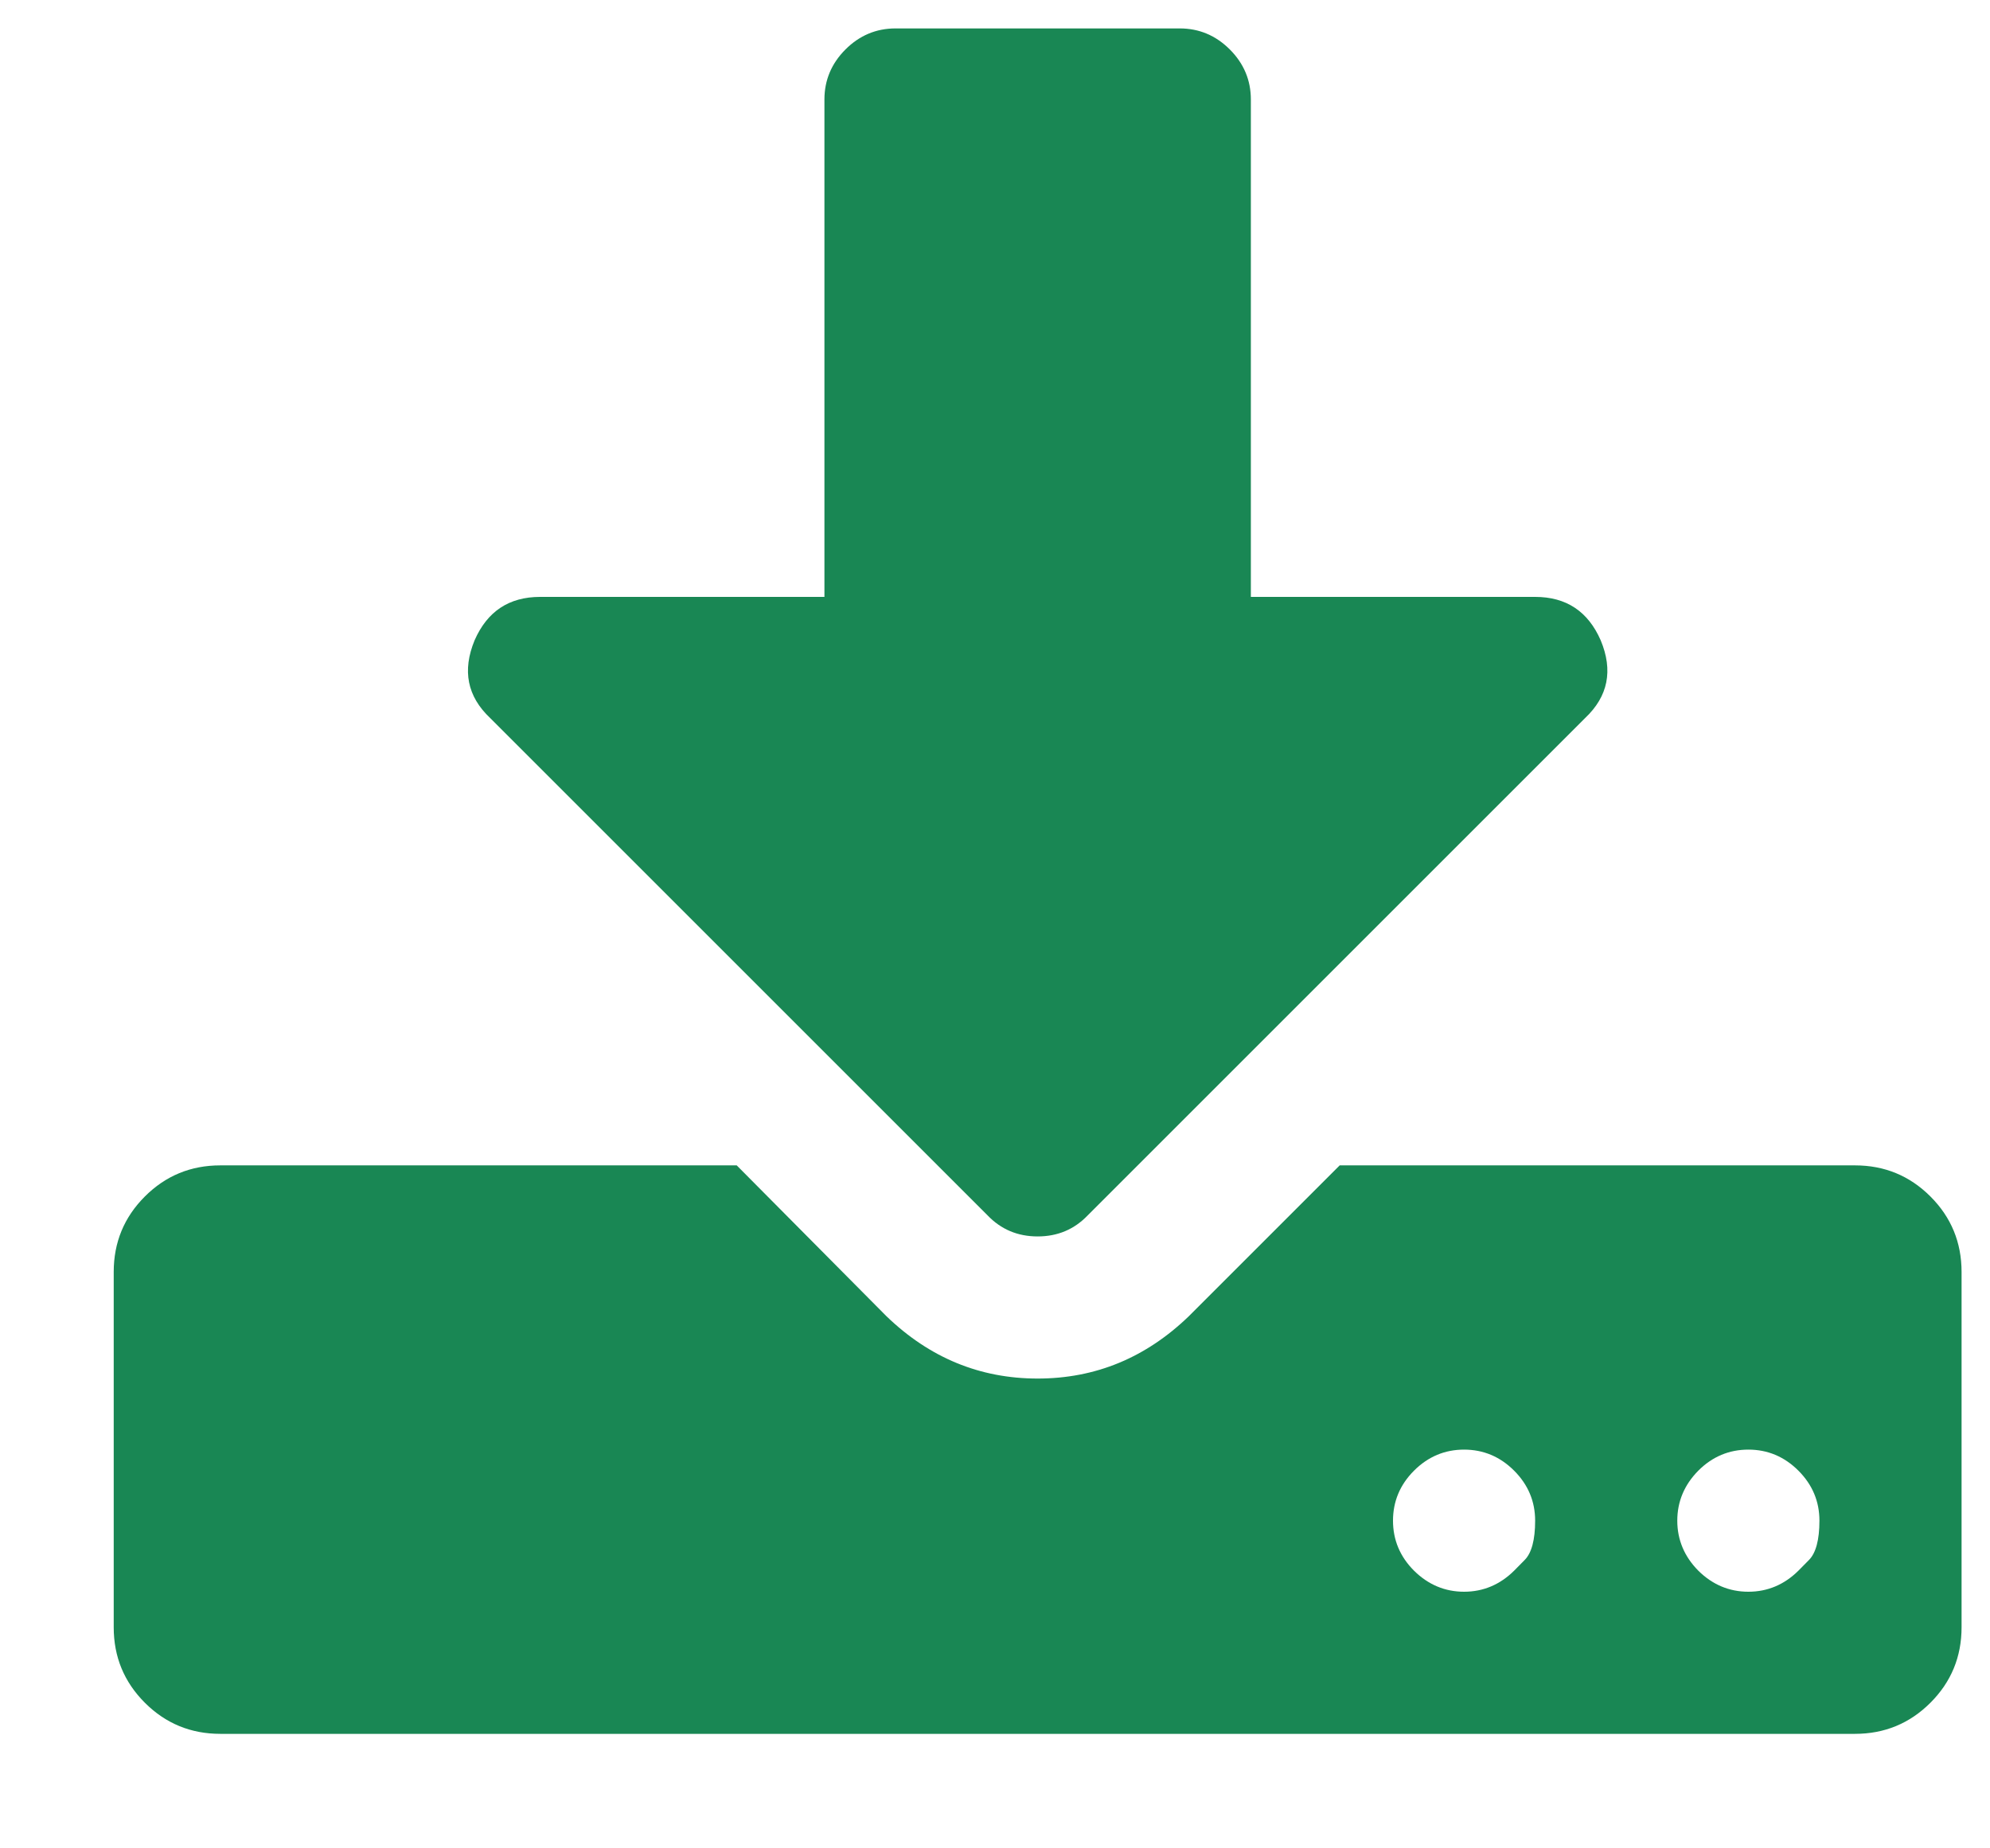
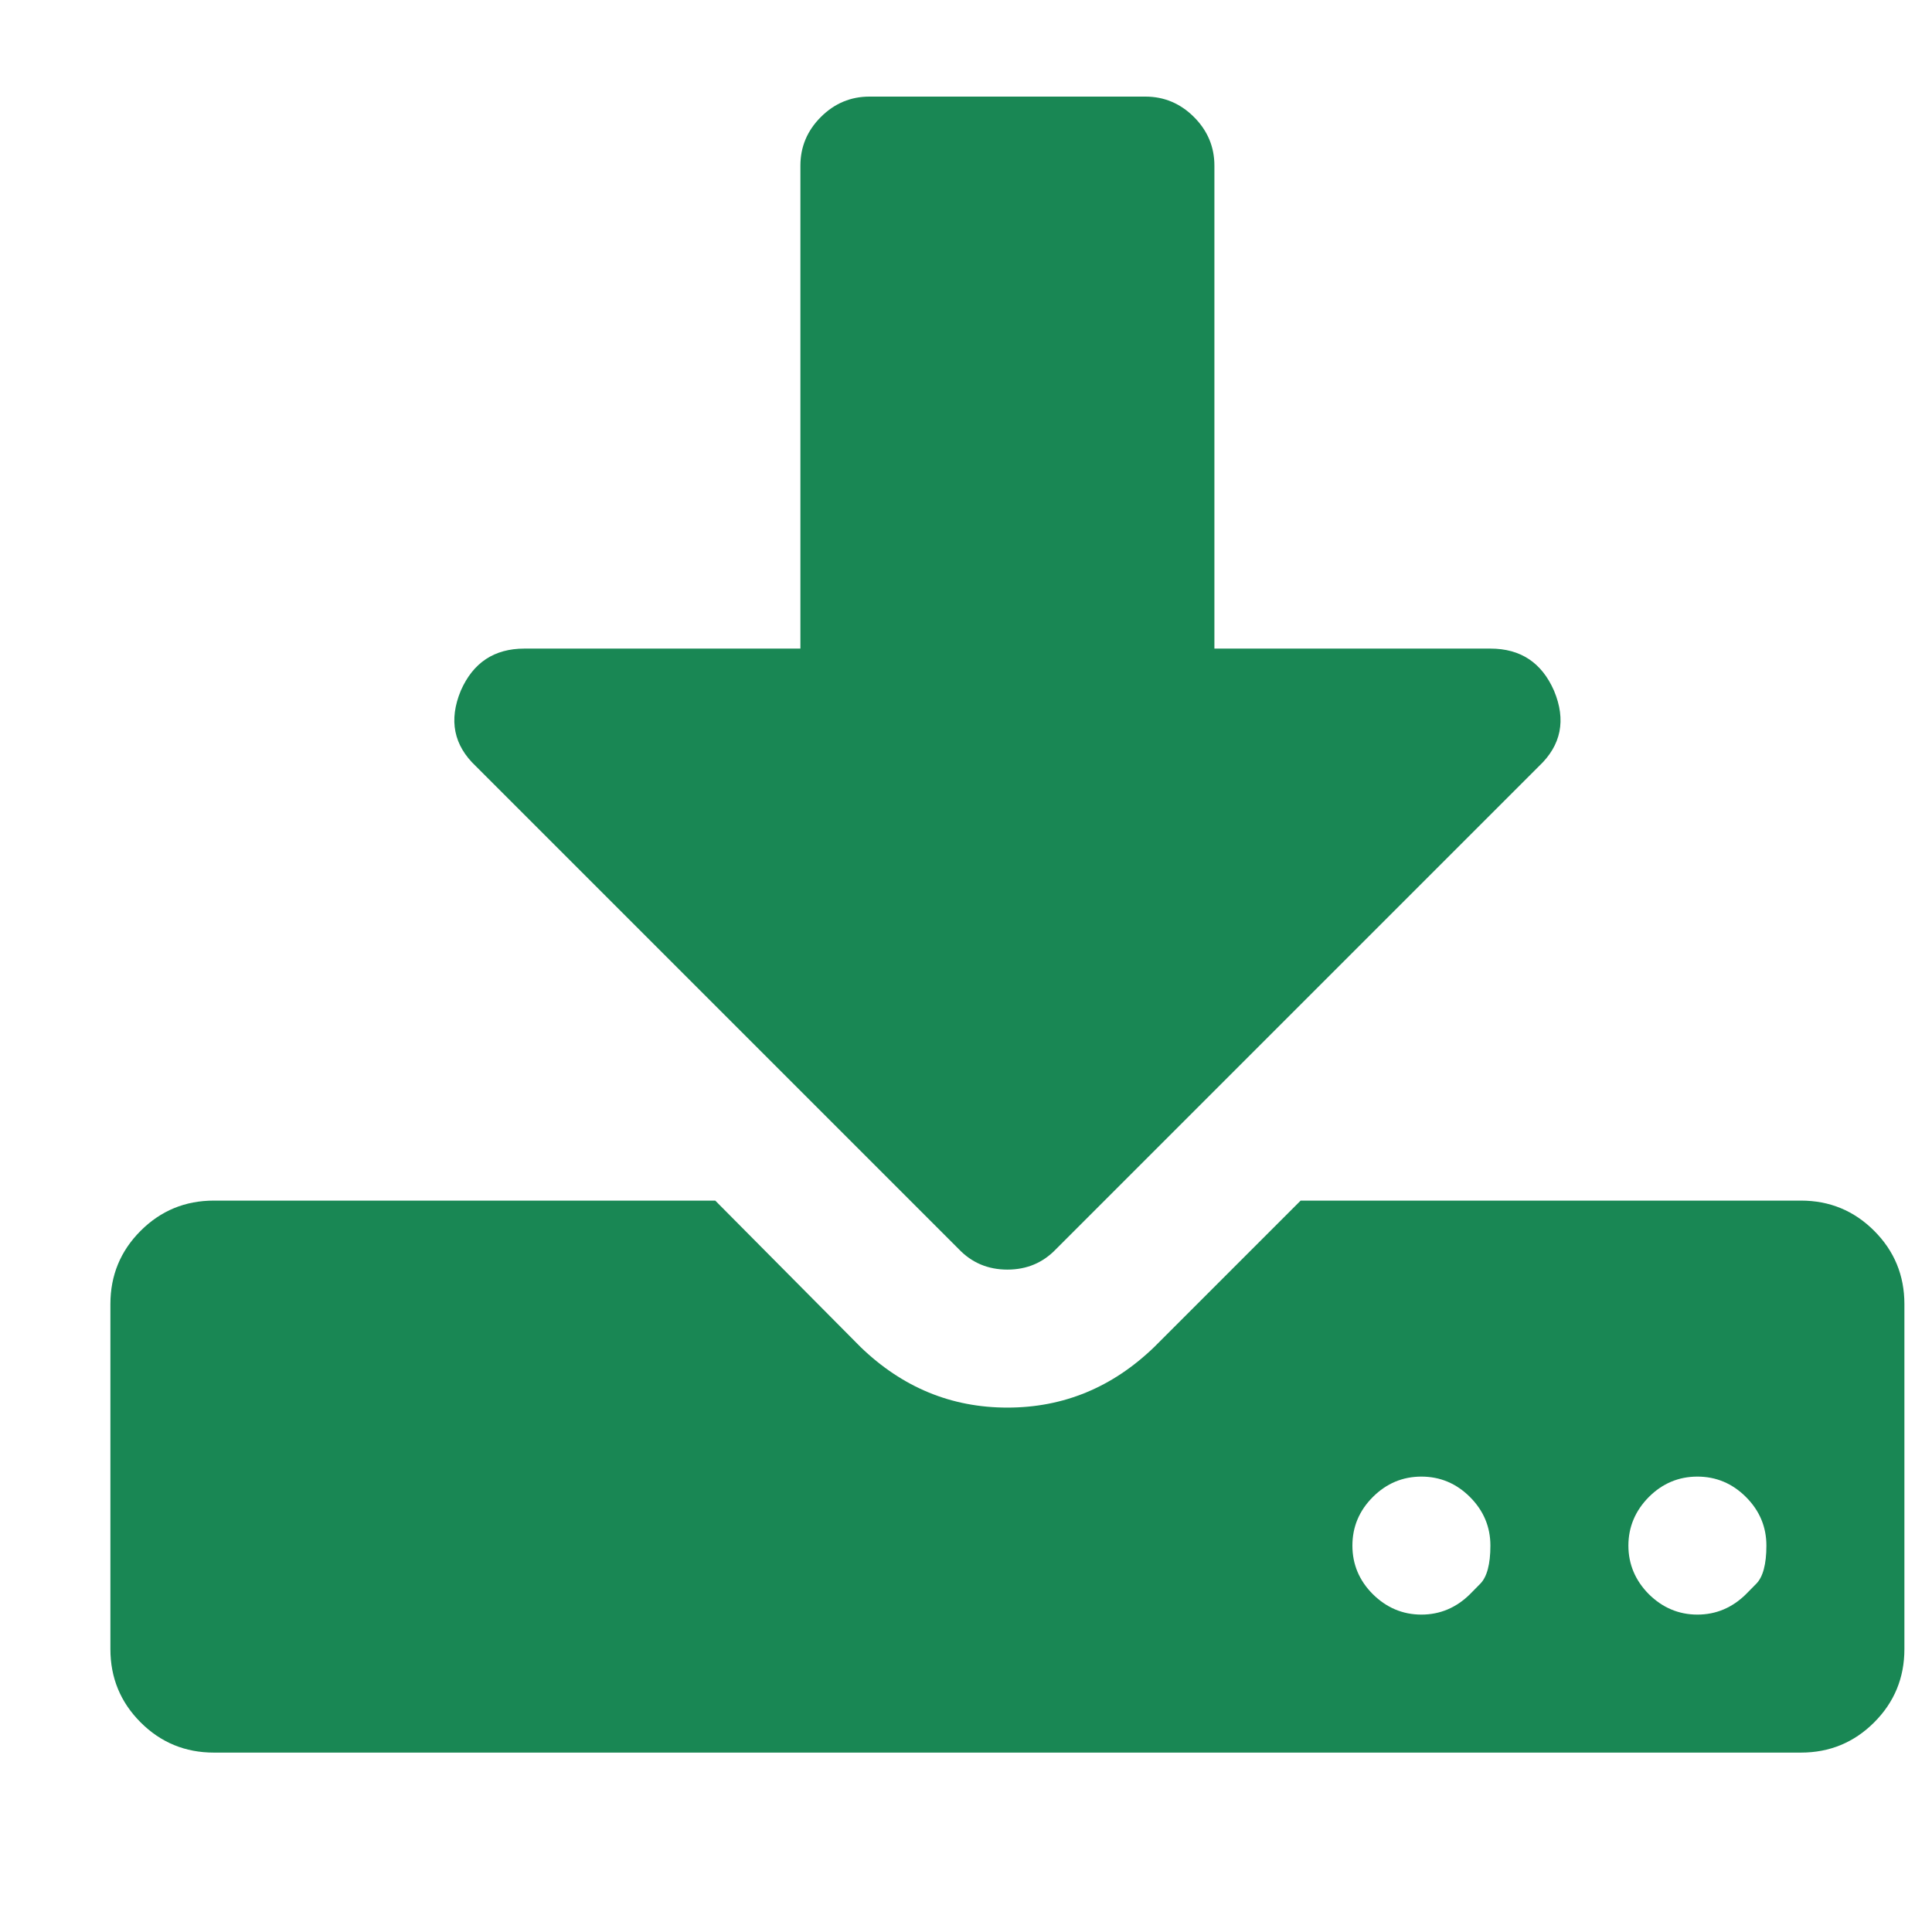
- <svg xmlns="http://www.w3.org/2000/svg" width="14" height="13" viewBox="0 0 14 13" fill="none">
+ <svg xmlns="http://www.w3.org/2000/svg" width="14" height="14" viewBox="0 0 14 13" fill="none">
  <path d="M10.652 11.052C10.652 11.052 10.676 11.027 10.726 10.977C10.775 10.928 10.8 10.835 10.8 10.7C10.8 10.565 10.751 10.447 10.652 10.348C10.553 10.249 10.435 10.2 10.3 10.2C10.165 10.2 10.047 10.249 9.948 10.348C9.849 10.447 9.8 10.565 9.8 10.7C9.8 10.835 9.849 10.953 9.948 11.052C10.047 11.15 10.165 11.2 10.3 11.2C10.435 11.2 10.553 11.15 10.652 11.052ZM12.652 11.052C12.652 11.052 12.676 11.027 12.726 10.977C12.775 10.928 12.8 10.835 12.8 10.7C12.8 10.565 12.751 10.447 12.652 10.348C12.553 10.249 12.435 10.2 12.3 10.2C12.165 10.2 12.047 10.249 11.948 10.348C11.85 10.447 11.8 10.565 11.8 10.7C11.8 10.835 11.85 10.953 11.948 11.052C12.047 11.15 12.165 11.2 12.3 11.2C12.435 11.2 12.553 11.15 12.652 11.052ZM13.8 8.95V11.45C13.8 11.658 13.727 11.835 13.581 11.981C13.435 12.127 13.258 12.2 13.05 12.2H1.55C1.342 12.2 1.165 12.127 1.019 11.981C0.873 11.835 0.8 11.658 0.8 11.45V8.95C0.8 8.742 0.873 8.565 1.019 8.419C1.165 8.273 1.342 8.2 1.55 8.2H5.183L6.237 9.262C6.54 9.554 6.894 9.7 7.3 9.7C7.706 9.7 8.06 9.554 8.363 9.262L9.425 8.2H13.05C13.258 8.2 13.435 8.273 13.581 8.419C13.727 8.565 13.8 8.742 13.8 8.95ZM11.261 4.505C11.35 4.718 11.313 4.9 11.152 5.052L7.652 8.552C7.558 8.65 7.441 8.7 7.3 8.7C7.159 8.7 7.042 8.65 6.948 8.552L3.448 5.052C3.287 4.9 3.251 4.718 3.339 4.505C3.428 4.302 3.581 4.2 3.8 4.2H5.8V0.7C5.8 0.565 5.849 0.447 5.948 0.348C6.047 0.249 6.165 0.2 6.3 0.2H8.3C8.435 0.2 8.553 0.249 8.652 0.348C8.751 0.447 8.8 0.565 8.8 0.7V4.2H10.8C11.019 4.2 11.172 4.302 11.261 4.505Z" fill="#198754" />
</svg>
